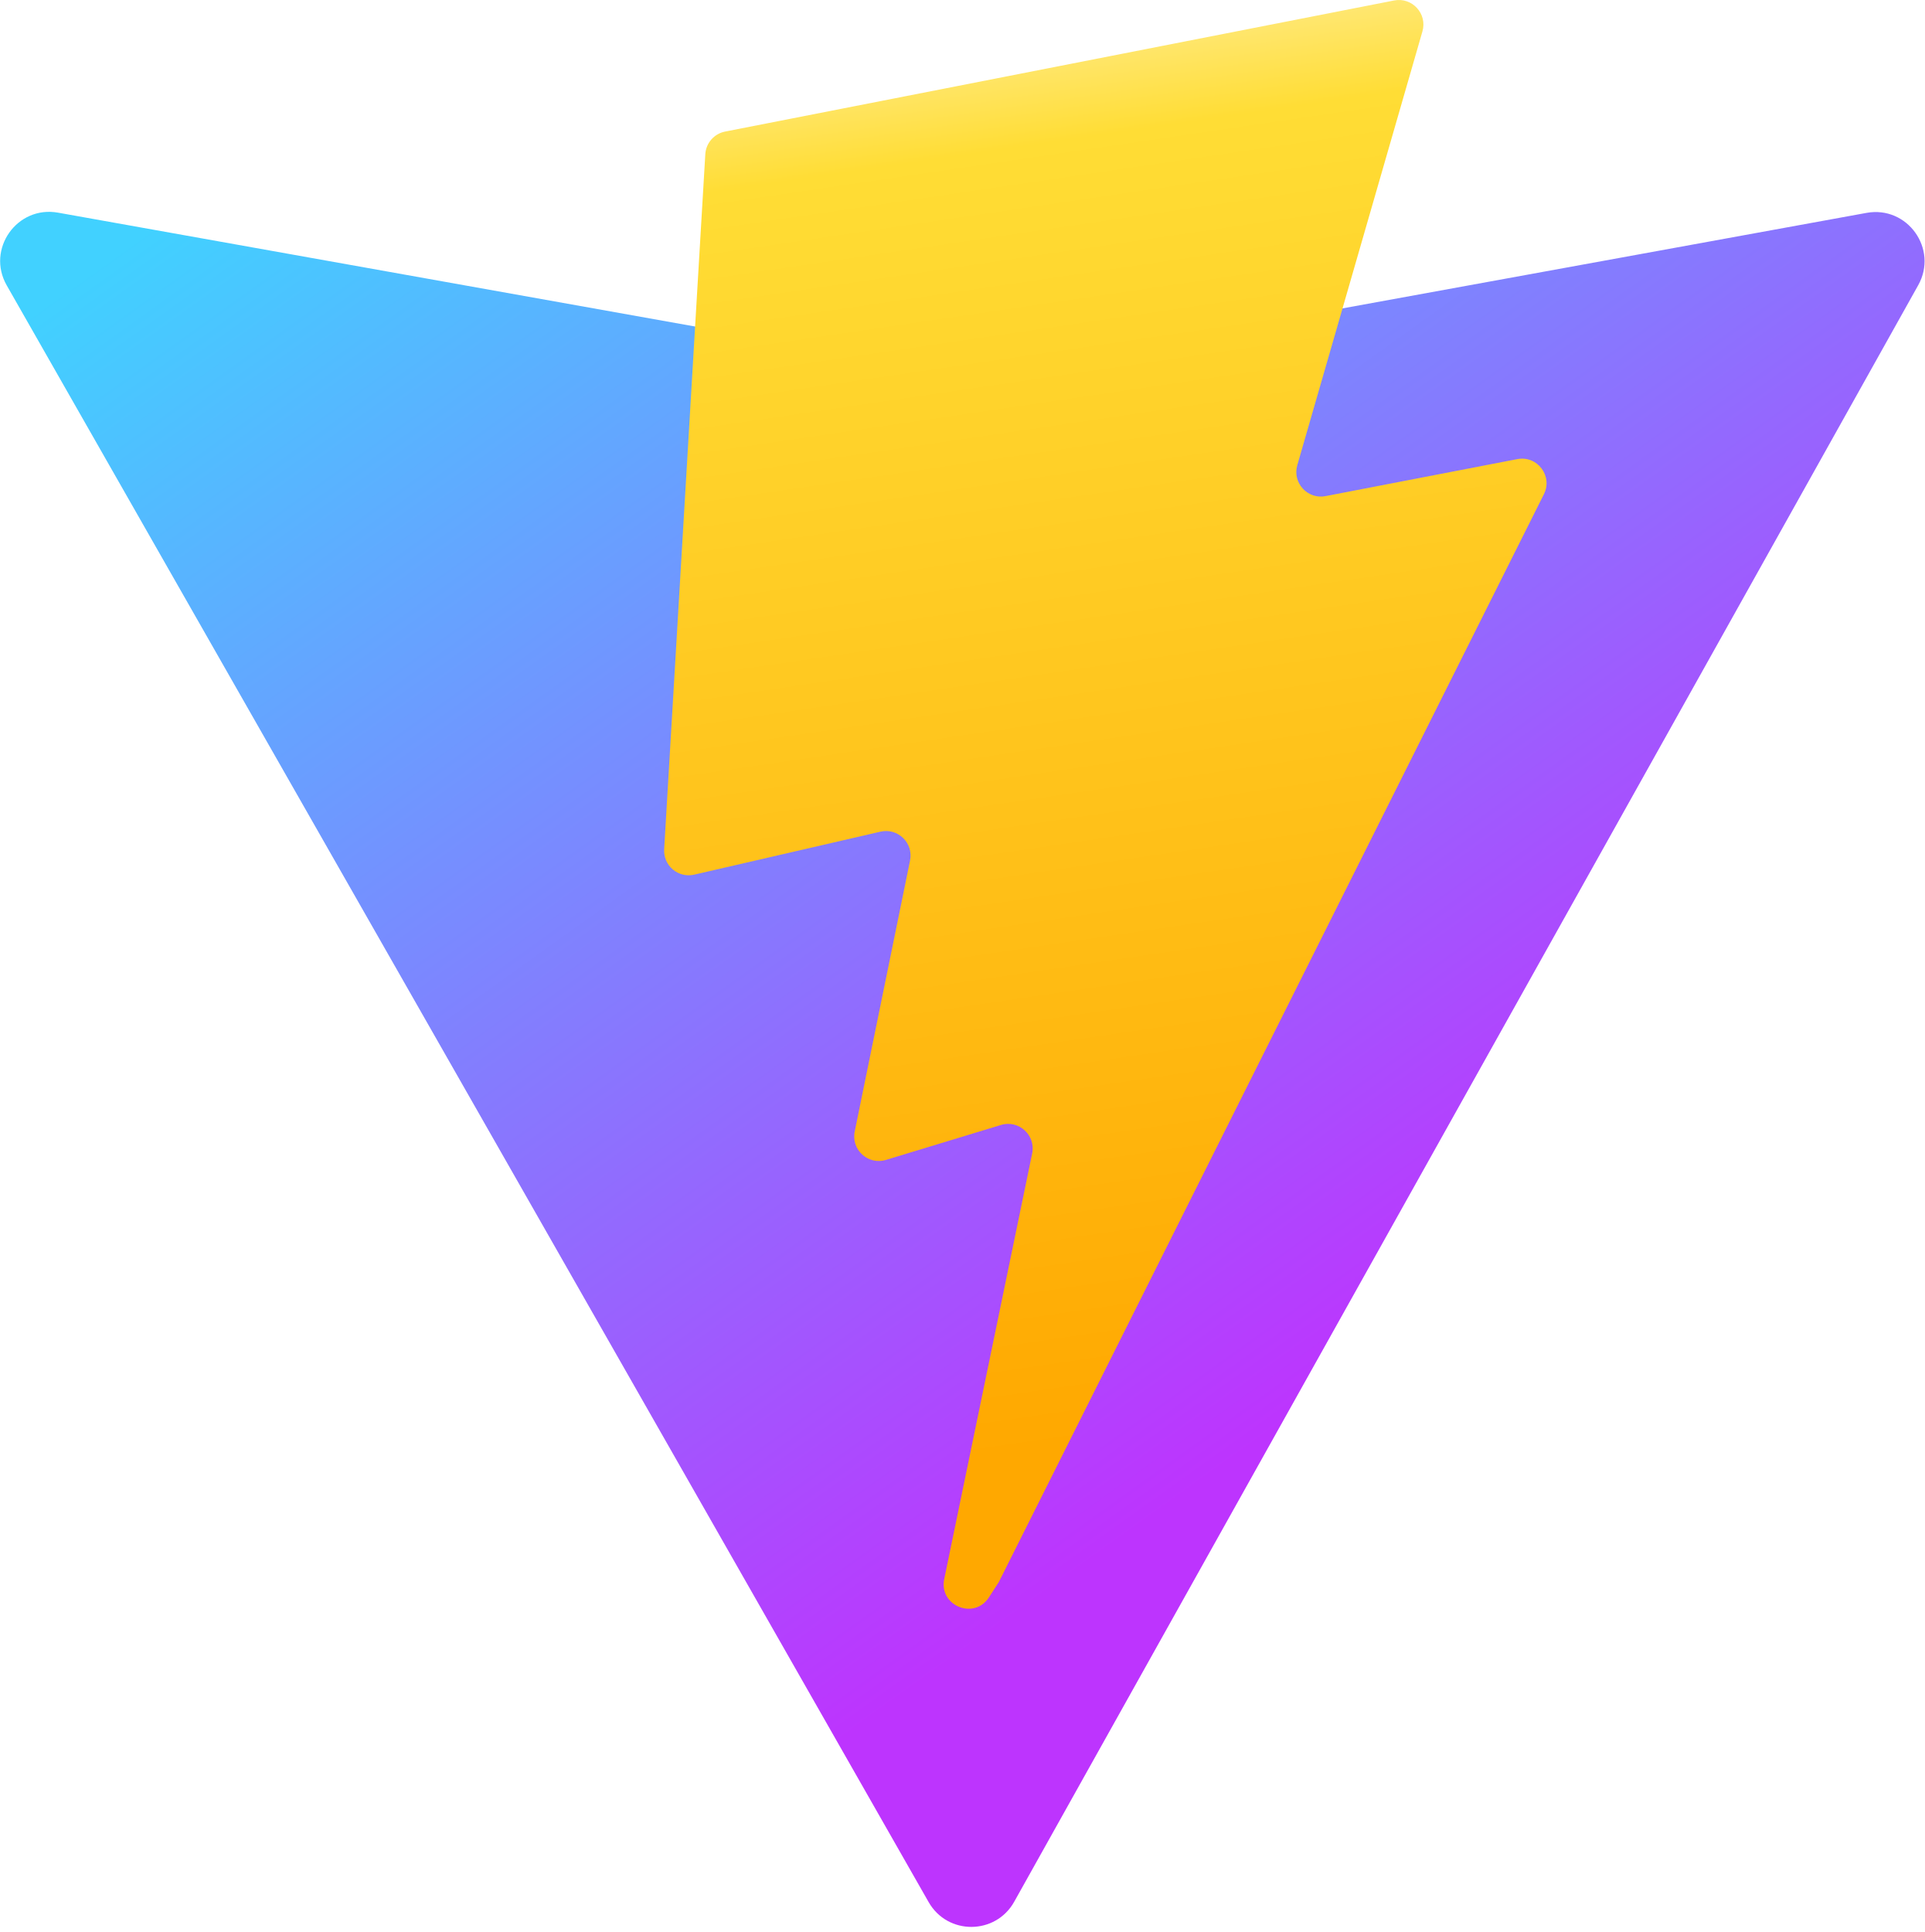
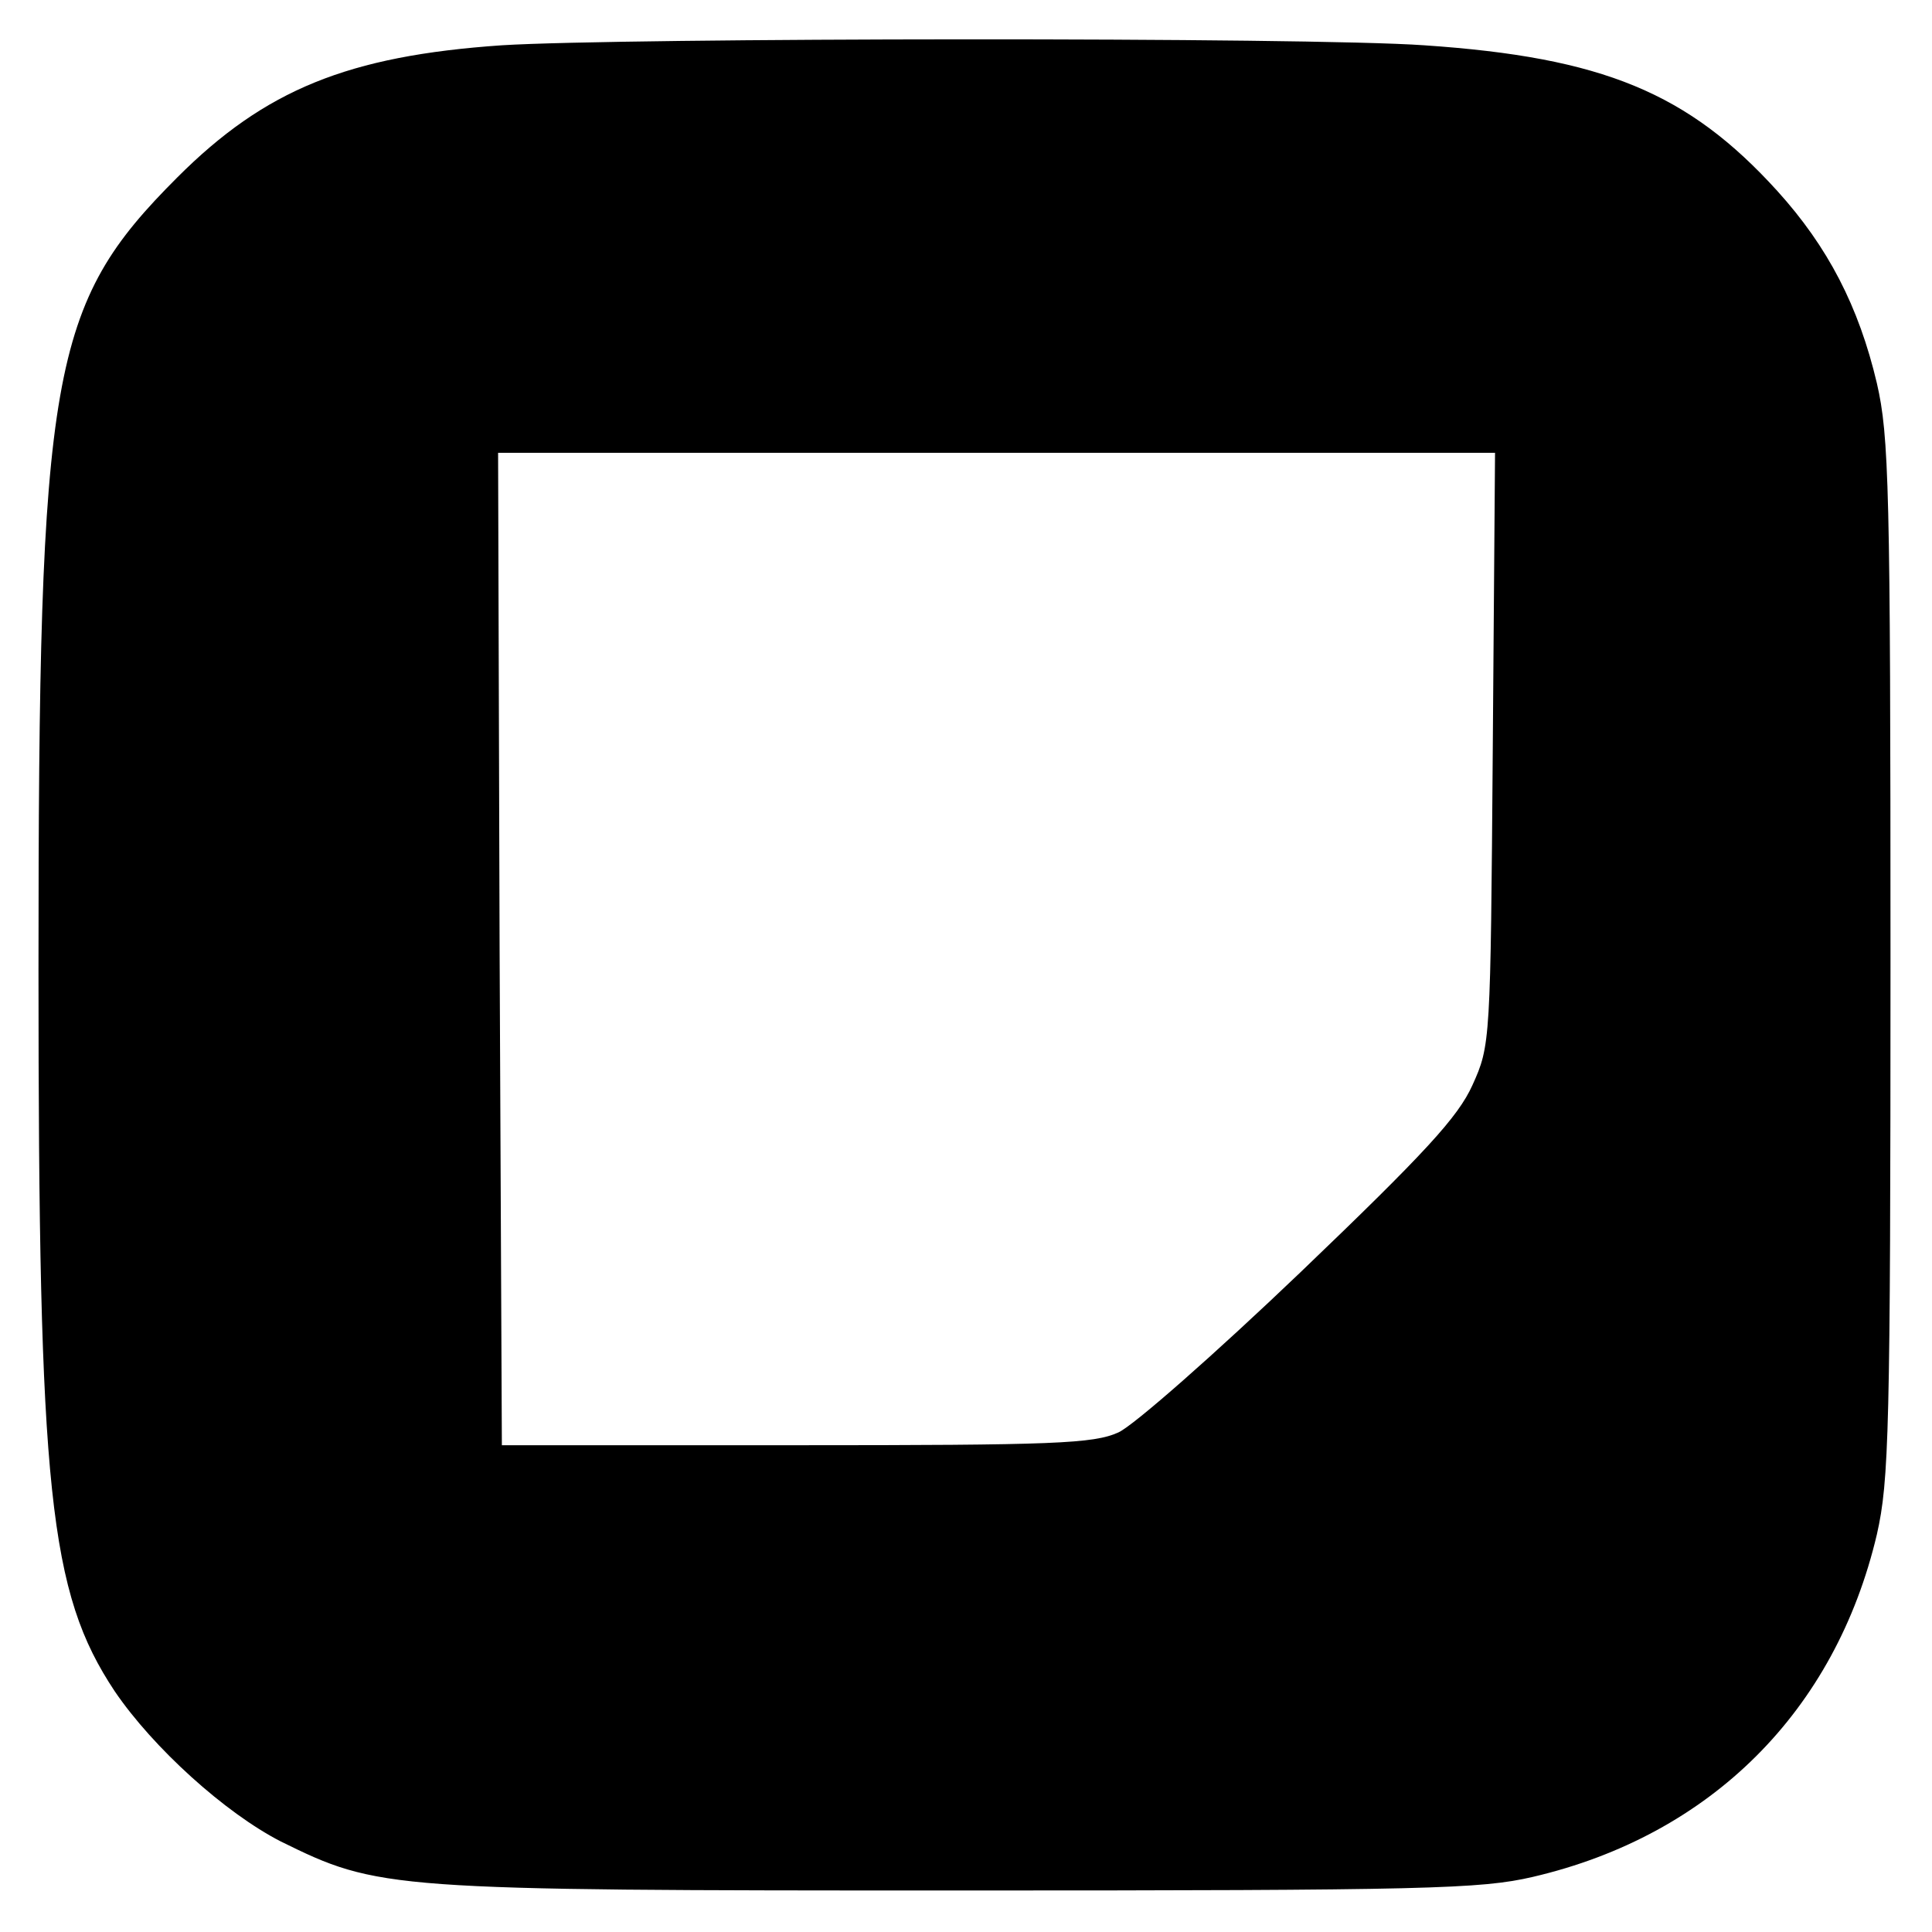
- <svg xmlns="http://www.w3.org/2000/svg" aria-hidden="true" role="img" class="iconify iconify--logos" width="31.88" height="32" preserveAspectRatio="xMidYMid meet" viewBox="0 0 256 257">
-   <defs>
-     <linearGradient id="IconifyId1813088fe1fbc01fb466" x1="-.828%" x2="57.636%" y1="7.652%" y2="78.411%">
-       <stop offset="0%" stop-color="#41D1FF" />
-       <stop offset="100%" stop-color="#BD34FE" />
-     </linearGradient>
-     <linearGradient id="IconifyId1813088fe1fbc01fb467" x1="43.376%" x2="50.316%" y1="2.242%" y2="89.03%">
-       <stop offset="0%" stop-color="#FFEA83" />
-       <stop offset="8.333%" stop-color="#FFDD35" />
-       <stop offset="100%" stop-color="#FFA800" />
-     </linearGradient>
-   </defs>
-   <path fill="url(#IconifyId1813088fe1fbc01fb466)" d="M255.153 37.938L134.897 252.976c-2.483 4.44-8.862 4.466-11.382.048L.875 37.958c-2.746-4.814 1.371-10.646 6.827-9.67l120.385 21.517a6.537 6.537 0 0 0 2.322-.004l117.867-21.483c5.438-.991 9.574 4.796 6.877 9.62Z" />
-   <path fill="url(#IconifyId1813088fe1fbc01fb467)" d="M185.432.063L96.44 17.501a3.268 3.268 0 0 0-2.634 3.014l-5.474 92.456a3.268 3.268 0 0 0 3.997 3.378l24.777-5.718c2.318-.535 4.413 1.507 3.936 3.838l-7.361 36.047c-.495 2.426 1.782 4.5 4.151 3.78l15.304-4.649c2.372-.72 4.652 1.36 4.15 3.788l-11.698 56.621c-.732 3.542 3.979 5.473 5.943 2.437l1.313-2.028l72.516-144.72c1.215-2.423-.88-5.186-3.54-4.672l-25.505 4.922c-2.396.462-4.435-1.77-3.759-4.114l16.646-57.705c.677-2.35-1.37-4.583-3.769-4.113Z" />
+ <svg xmlns="http://www.w3.org/2000/svg" version="1.0" width="256pt" height="256pt" viewBox="0 0 256 256" preserveAspectRatio="xMidYMid meet">
+   <g transform="translate(0,256) scale(0.1,-0.1)" fill="#000000" stroke="none">
+     <path d="M665 2500 c-204 -14 -314 -59 -430 -175 -169 -169 -184 -255 -184 -1050 0 -691 14 -825 101 -956 51 -75 146 -161 220 -199 130 -64 140 -65 898 -65 622 0 692 2 761 18 236 55 401 220 456 454 16 71 18 136 18 763 0 626 -2 692 -18 762 -24 102 -65 181 -132 255 -118 130 -231 177 -468 193 -155 11 -1062 10 -1222 0z m1313 -932 c-3 -389 -3 -393 -27 -446 -19 -42 -62 -89 -228 -248 -113 -108 -221 -203 -241 -212 -33 -15 -85 -17 -427 -17 l-390 0 -3 658 -2 657 660 0 661 0 -3 -392z" />
+   </g>
</svg>
